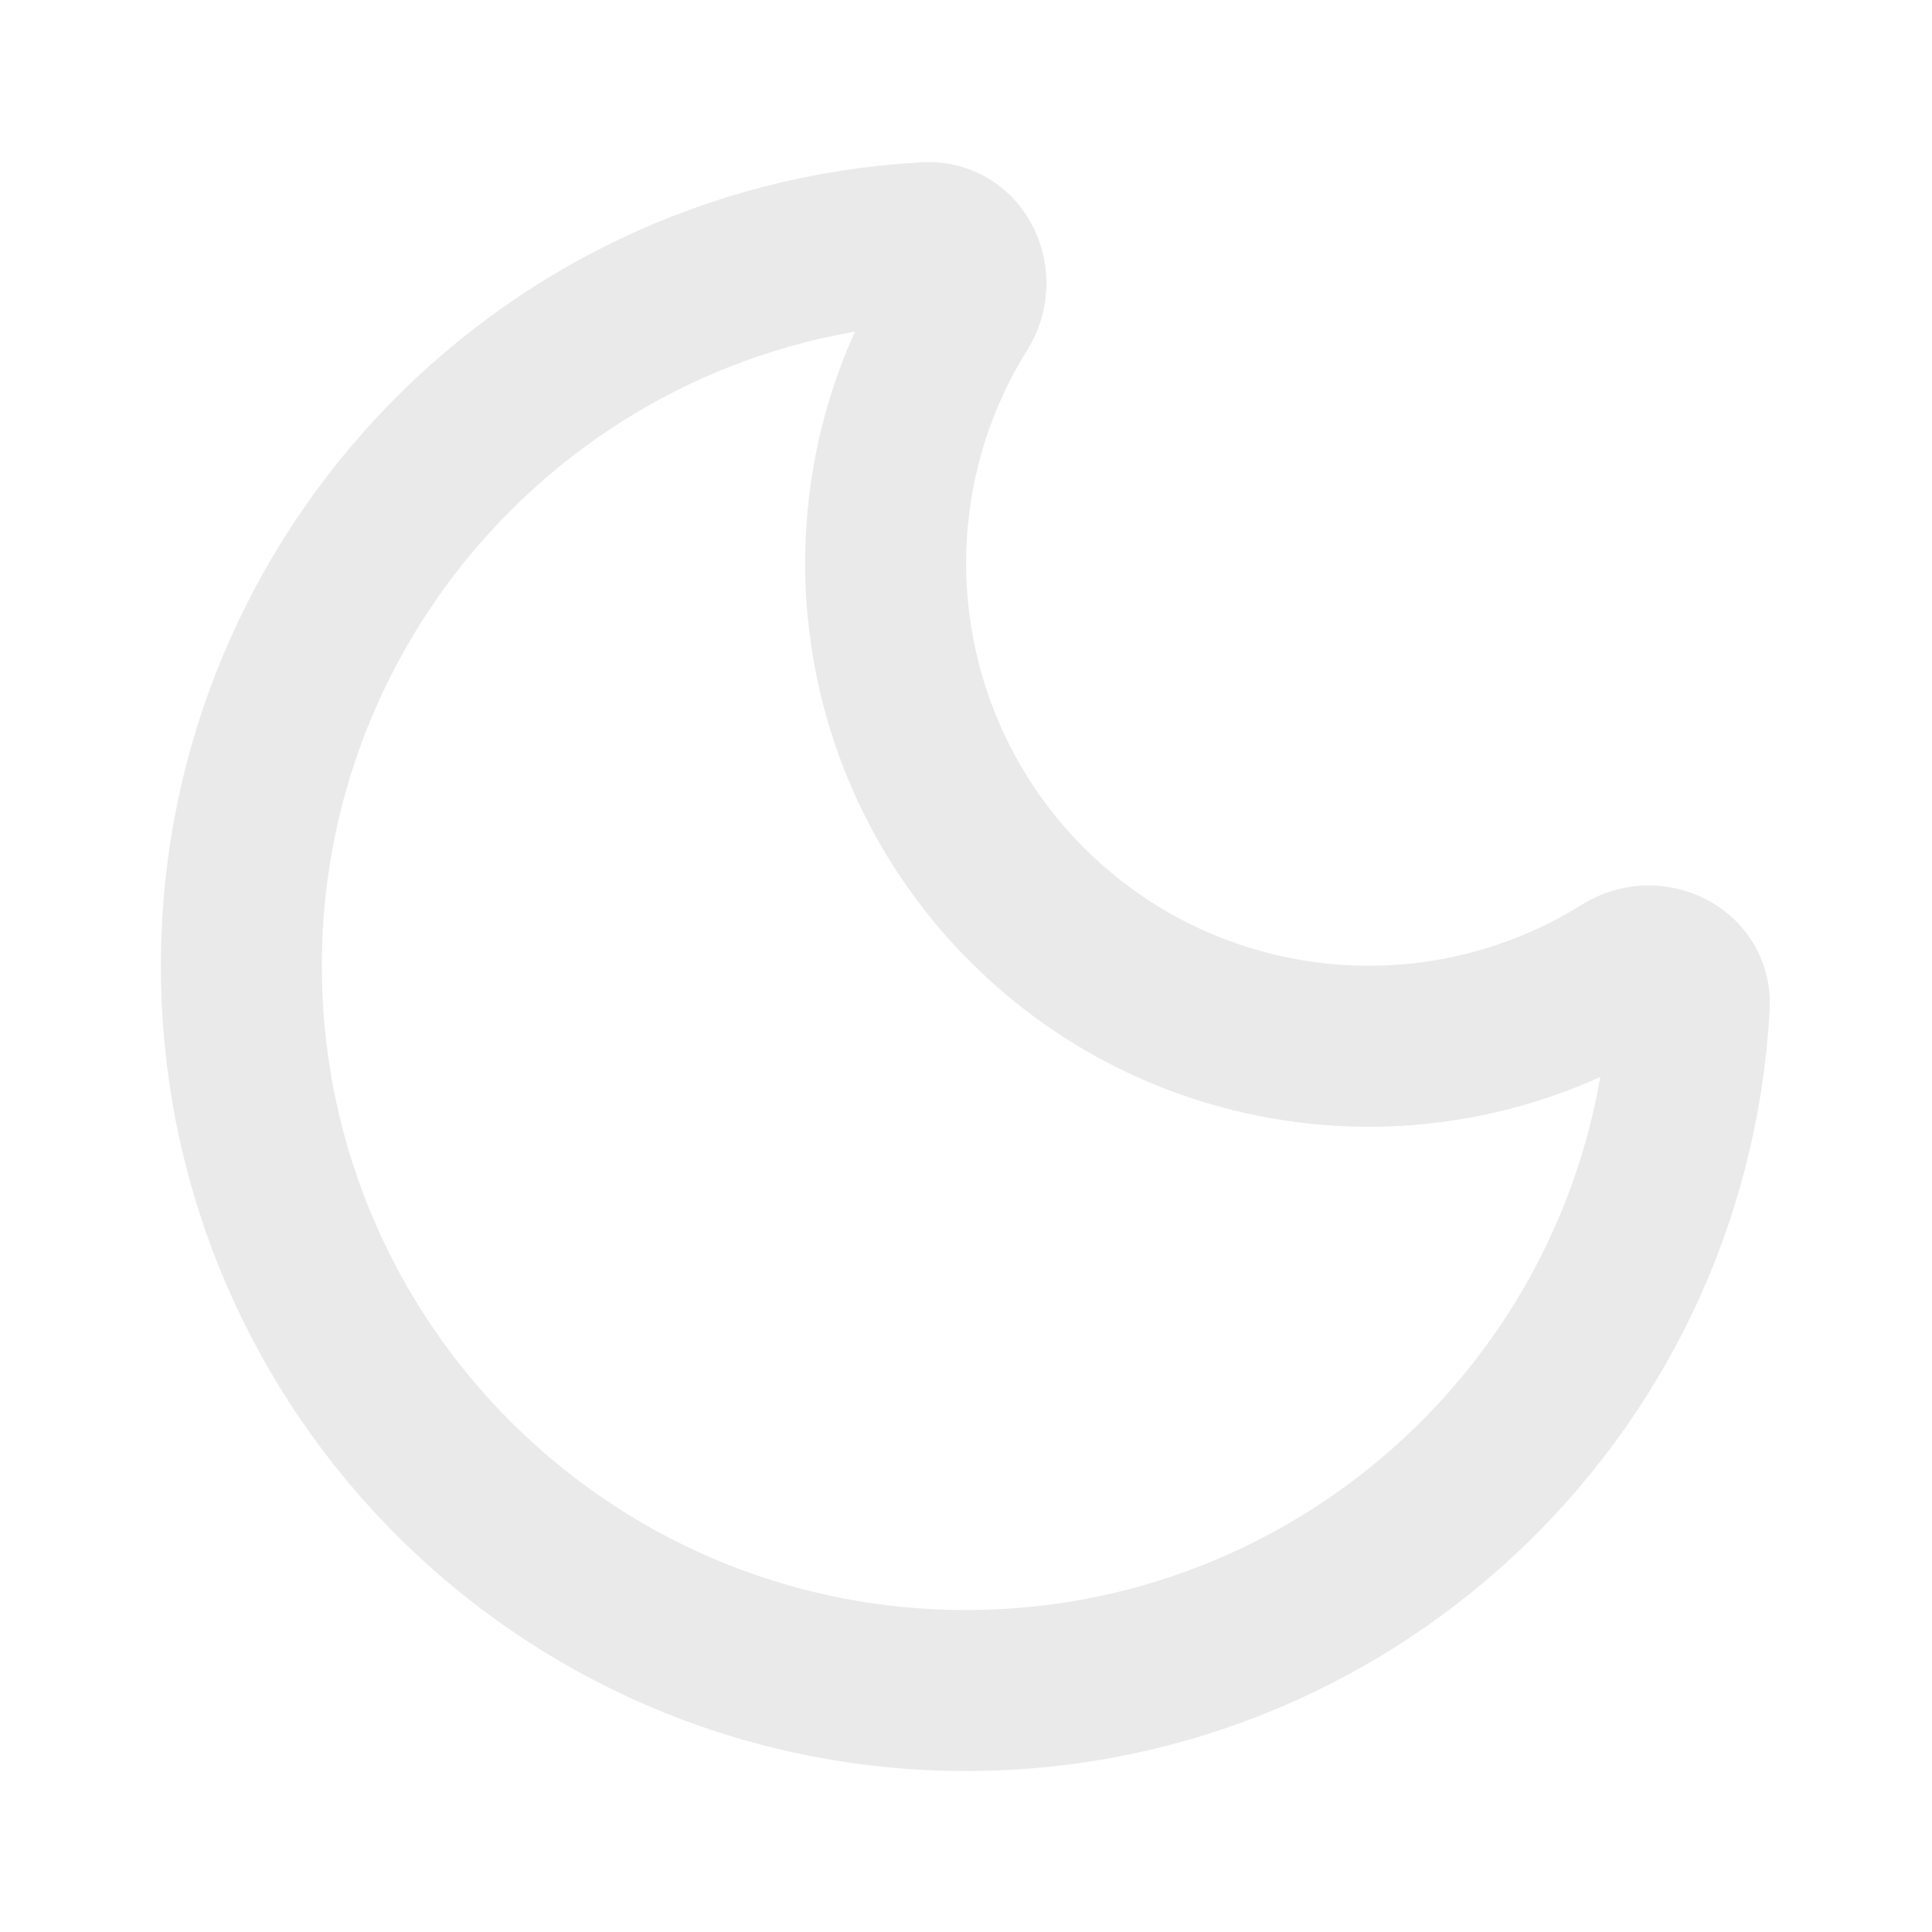
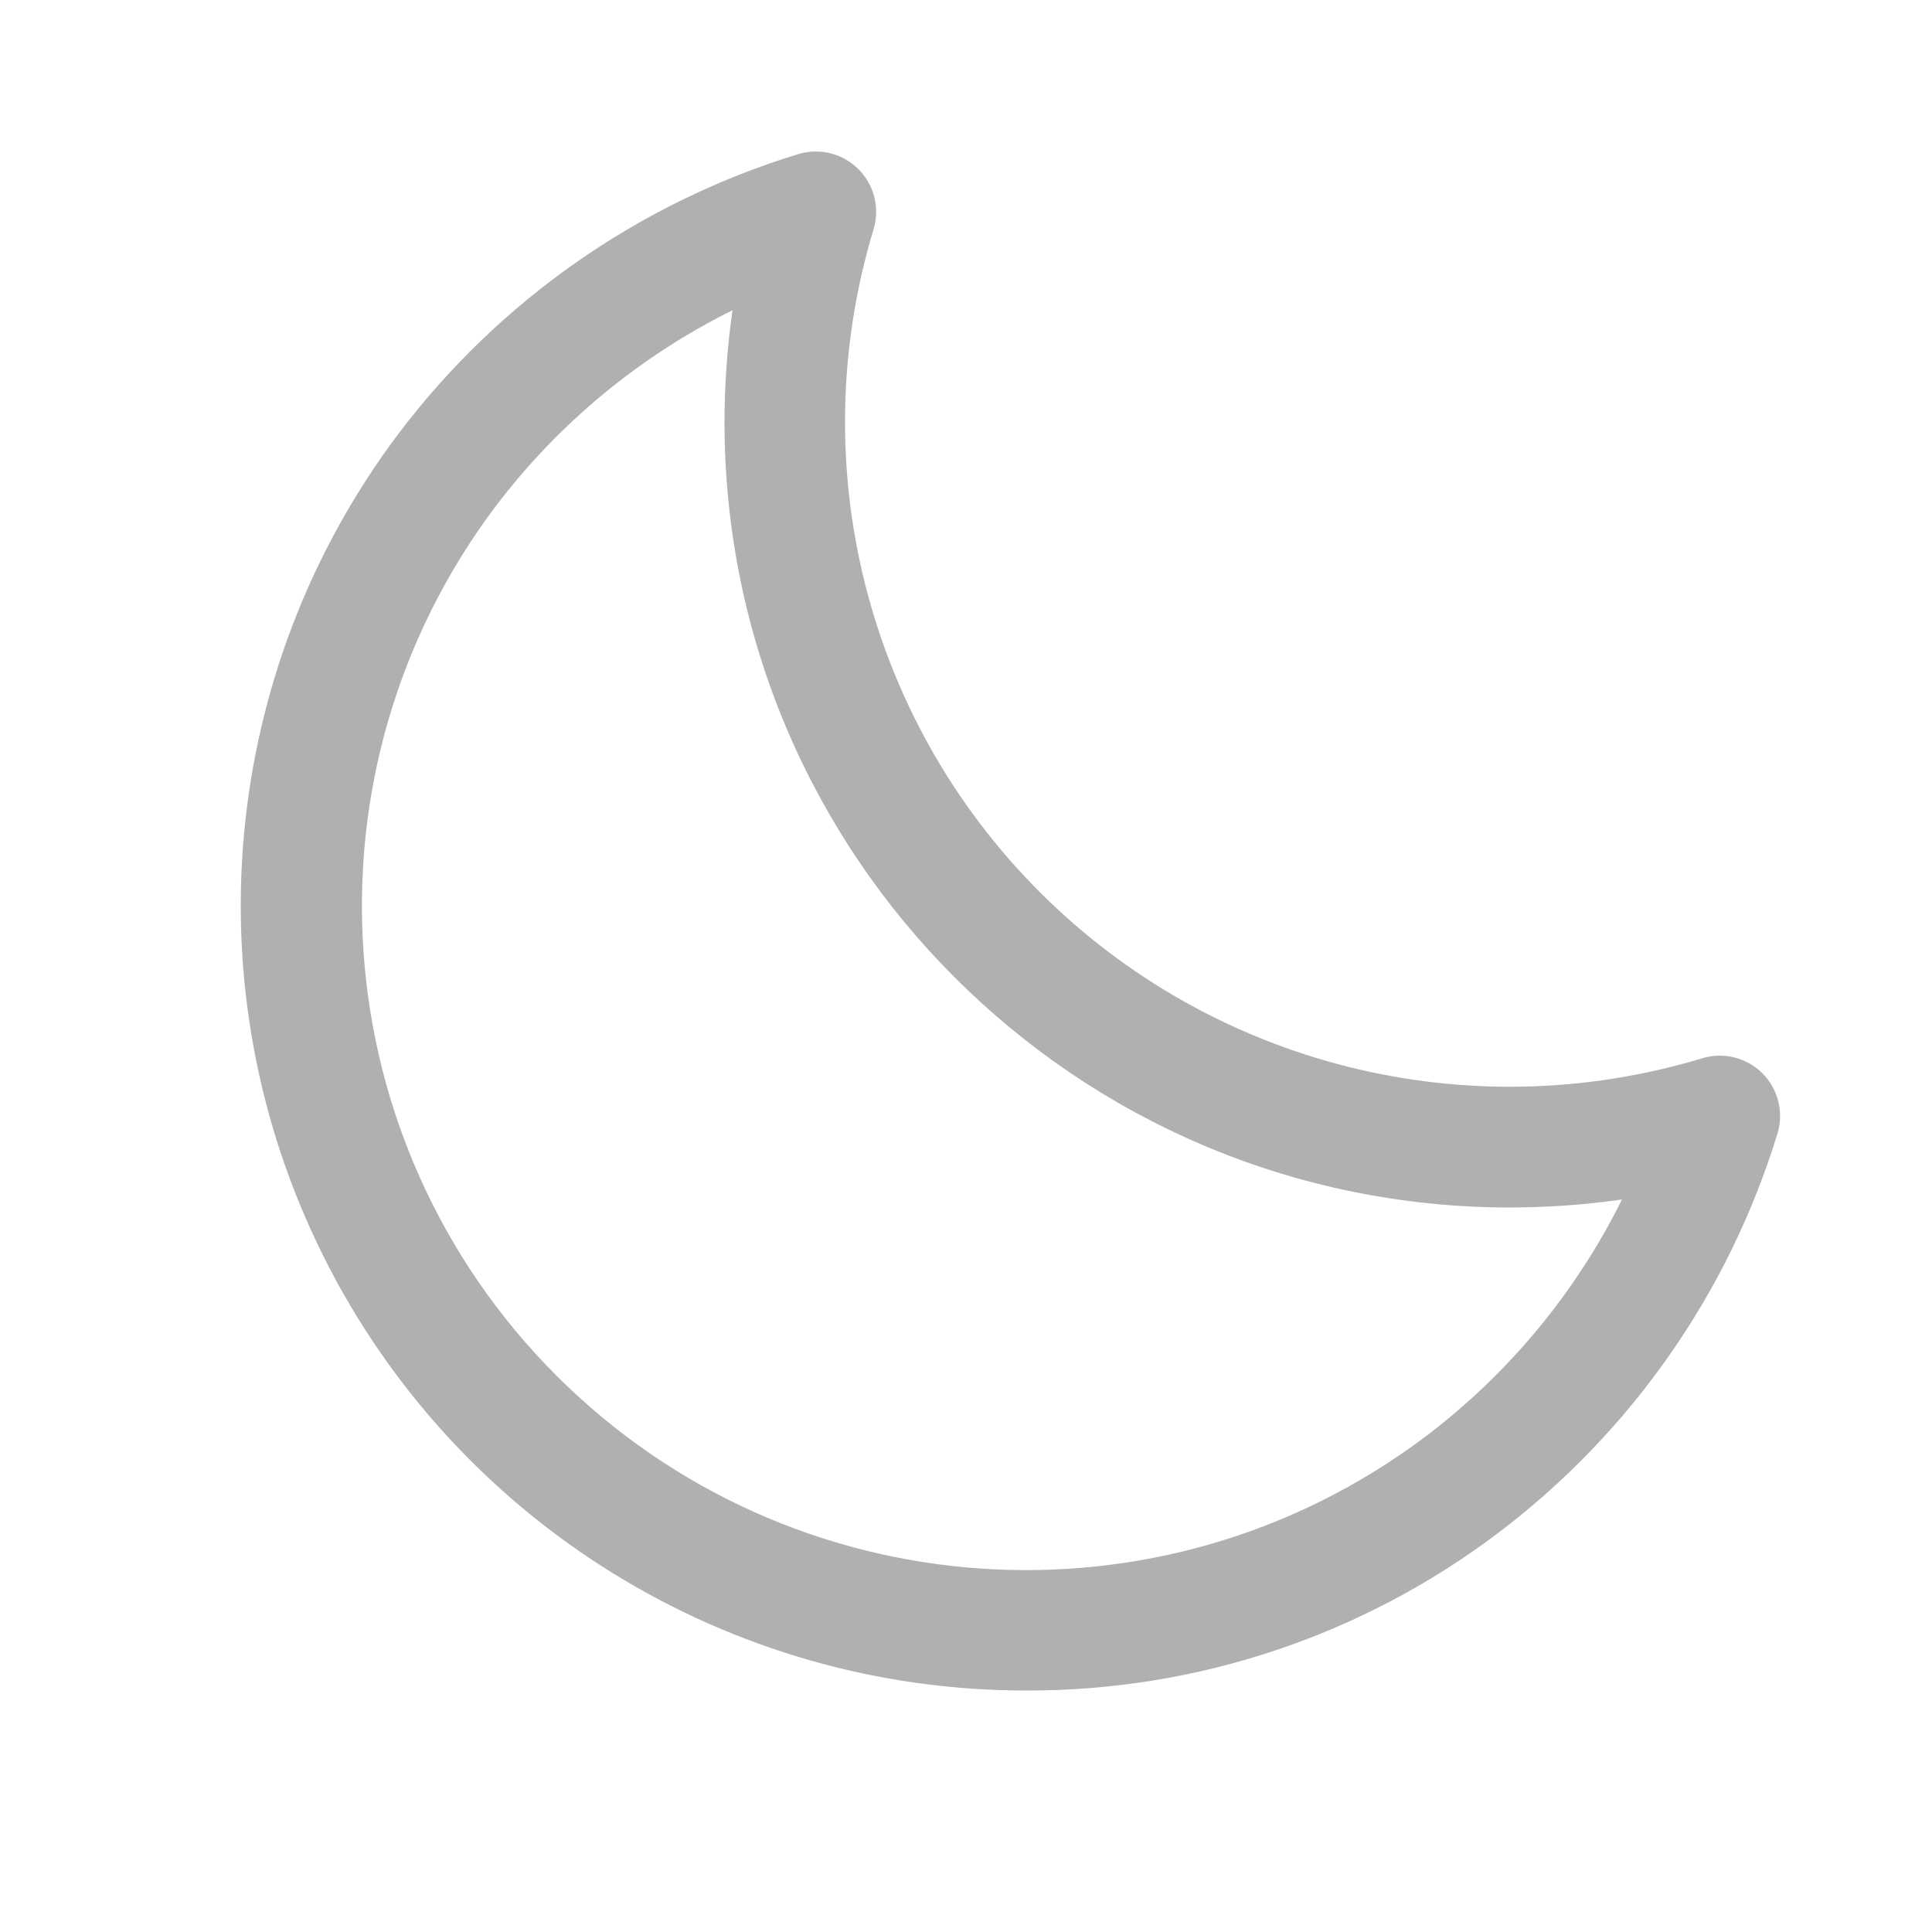
- <svg xmlns="http://www.w3.org/2000/svg" class="lucide lucide-moon" width="24" height="24" viewBox="0 0 24 24" fill="none" stroke="#eaeaea" stroke-width="2" stroke-linecap="round" stroke-linejoin="round">
-   <path d="M20.985 12.486a9 9 0 1 1-9.473-9.472c.405-.022.617.46.402.803a6 6 0 0 0 8.268 8.268c.344-.215.825-.004.803.401" />
+ <svg xmlns="http://www.w3.org/2000/svg" viewBox="0 0 256 256" fill="#b0b0b0">
+   <path d="M233.54,142.23a8,8,0,0,0-8-2,88.08,88.08,0,0,1-109.8-109.8,8,8,0,0,0-10-10,104.84,104.84,0,0,0-52.91,37A104,104,0,0,0,136,224a103.09,103.09,0,0,0,62.52-20.88,104.84,104.84,0,0,0,37-52.91A8,8,0,0,0,233.54,142.23ZM188.9,190.34A88,88,0,0,1,65.66,67.11a89,89,0,0,1,31.4-26A106,106,0,0,0,96,56,104.11,104.11,0,0,0,200,160a106,106,0,0,0,14.92-1.06A89,89,0,0,1,188.9,190.34Z" />
</svg>
